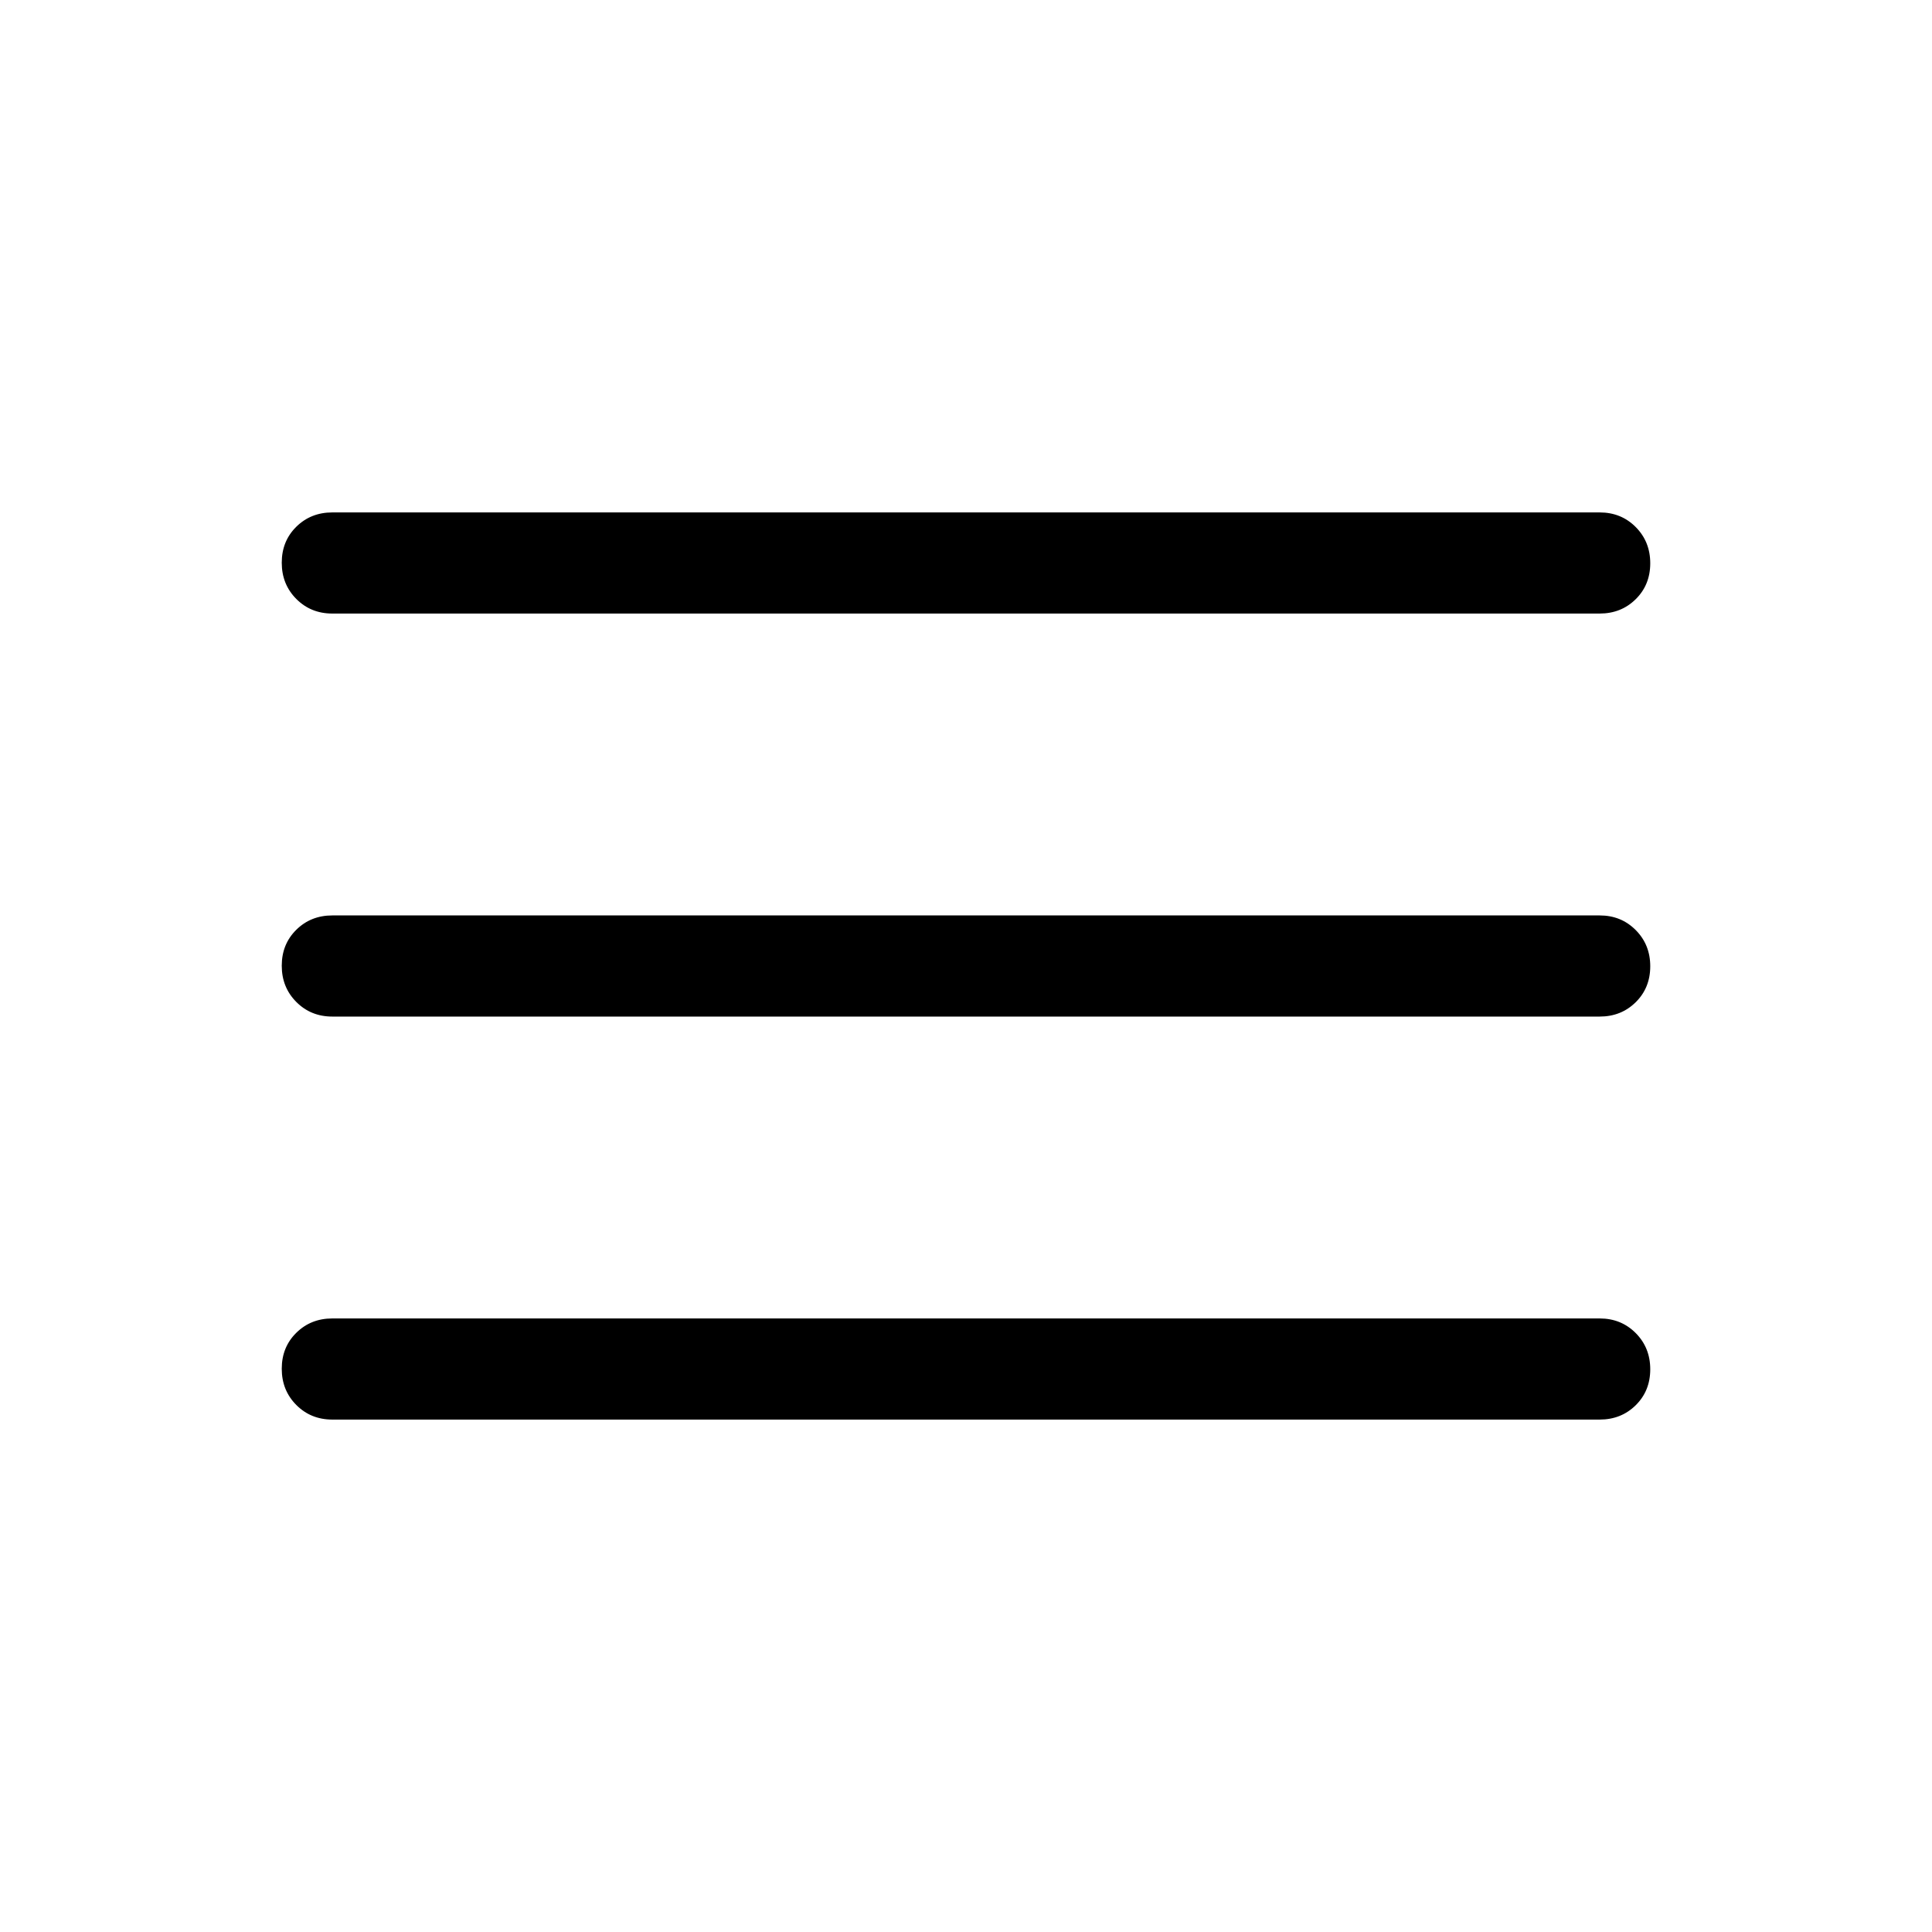
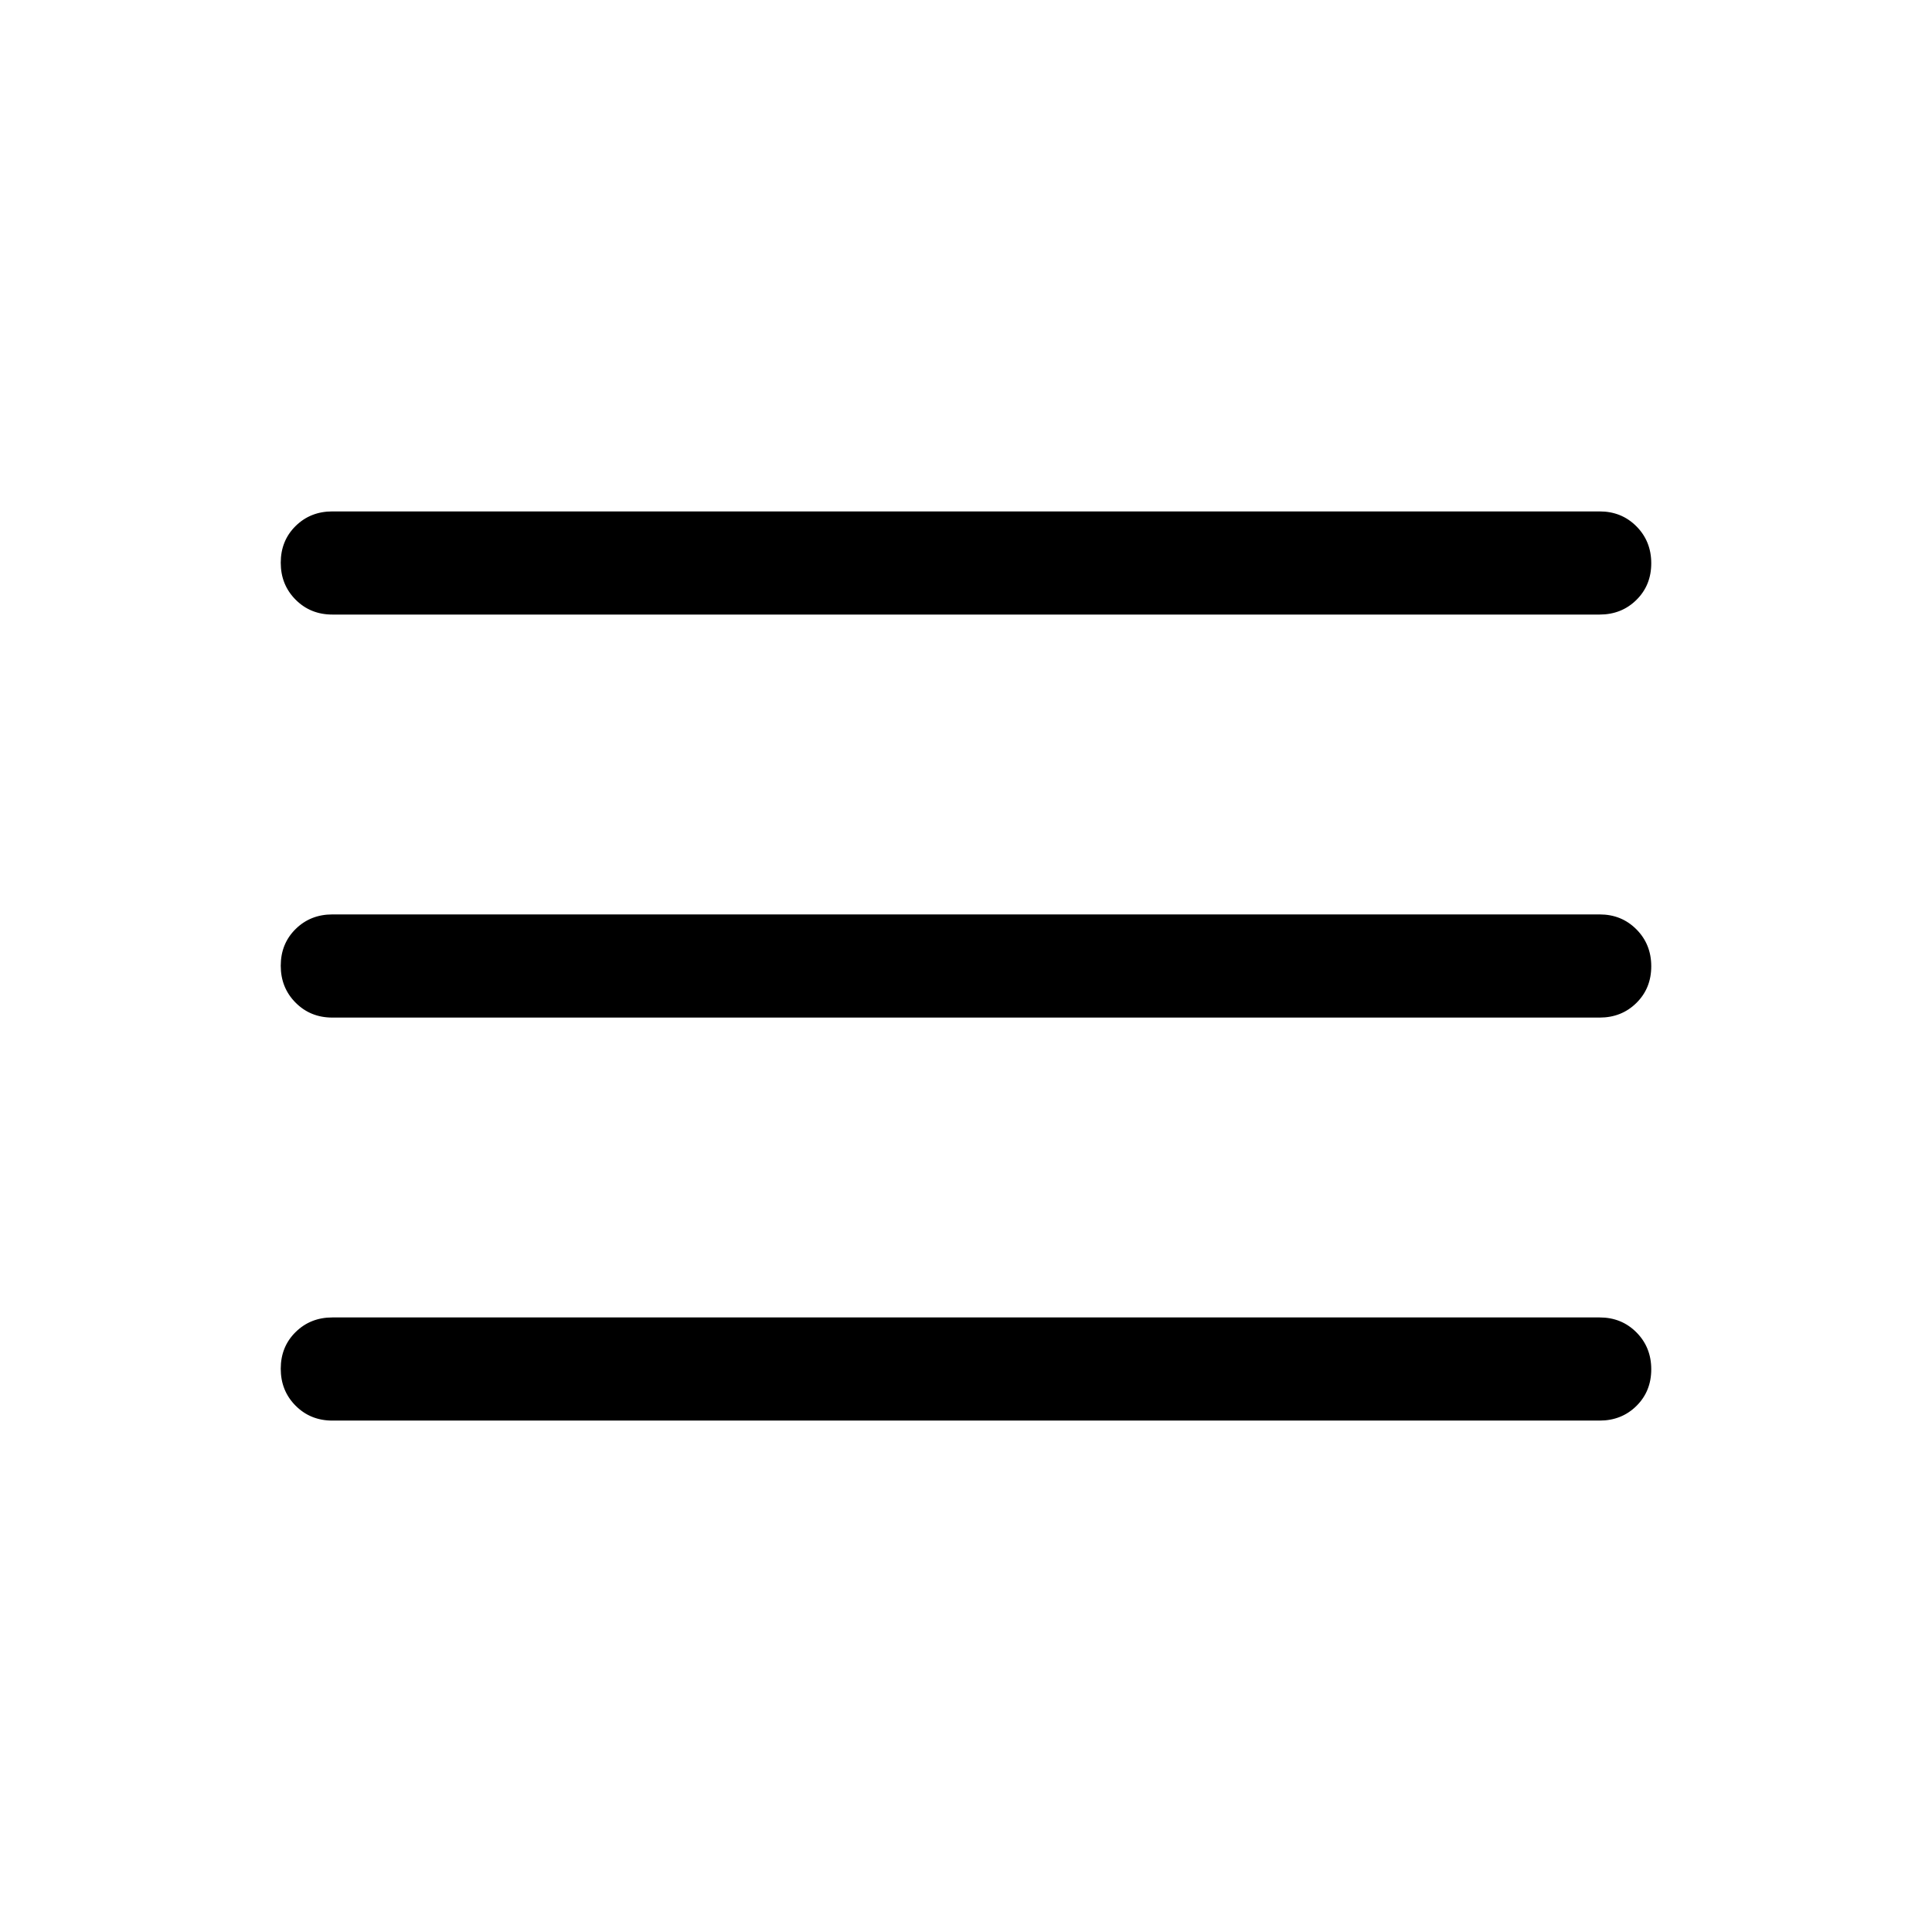
- <svg xmlns="http://www.w3.org/2000/svg" height="40px" viewBox="0 -960 960 960" width="40px">
+ <svg xmlns="http://www.w3.org/2000/svg" height="40px" viewBox="0 -960 960 960" width="40px" stroke="currentColor">
  <path d="M165.13-254.62q-10.68 0-17.9-7.26-7.23-7.26-7.23-18t7.23-17.86q7.22-7.13 17.9-7.13h629.74q10.68 0 17.9 7.26 7.23 7.26 7.23 18t-7.23 17.87q-7.22 7.12-17.9 7.12H165.13Zm0-200.25q-10.68 0-17.9-7.27-7.23-7.26-7.23-17.99 0-10.74 7.23-17.87 7.22-7.13 17.9-7.13h629.74q10.68 0 17.9 7.27 7.23 7.26 7.23 17.99 0 10.74-7.23 17.87-7.22 7.13-17.9 7.13H165.13Zm0-200.26q-10.68 0-17.9-7.26-7.23-7.26-7.23-18t7.23-17.87q7.22-7.12 17.9-7.12h629.74q10.68 0 17.9 7.26 7.23 7.26 7.23 18t-7.23 17.86q-7.22 7.13-17.9 7.13H165.13Z" />
</svg>
